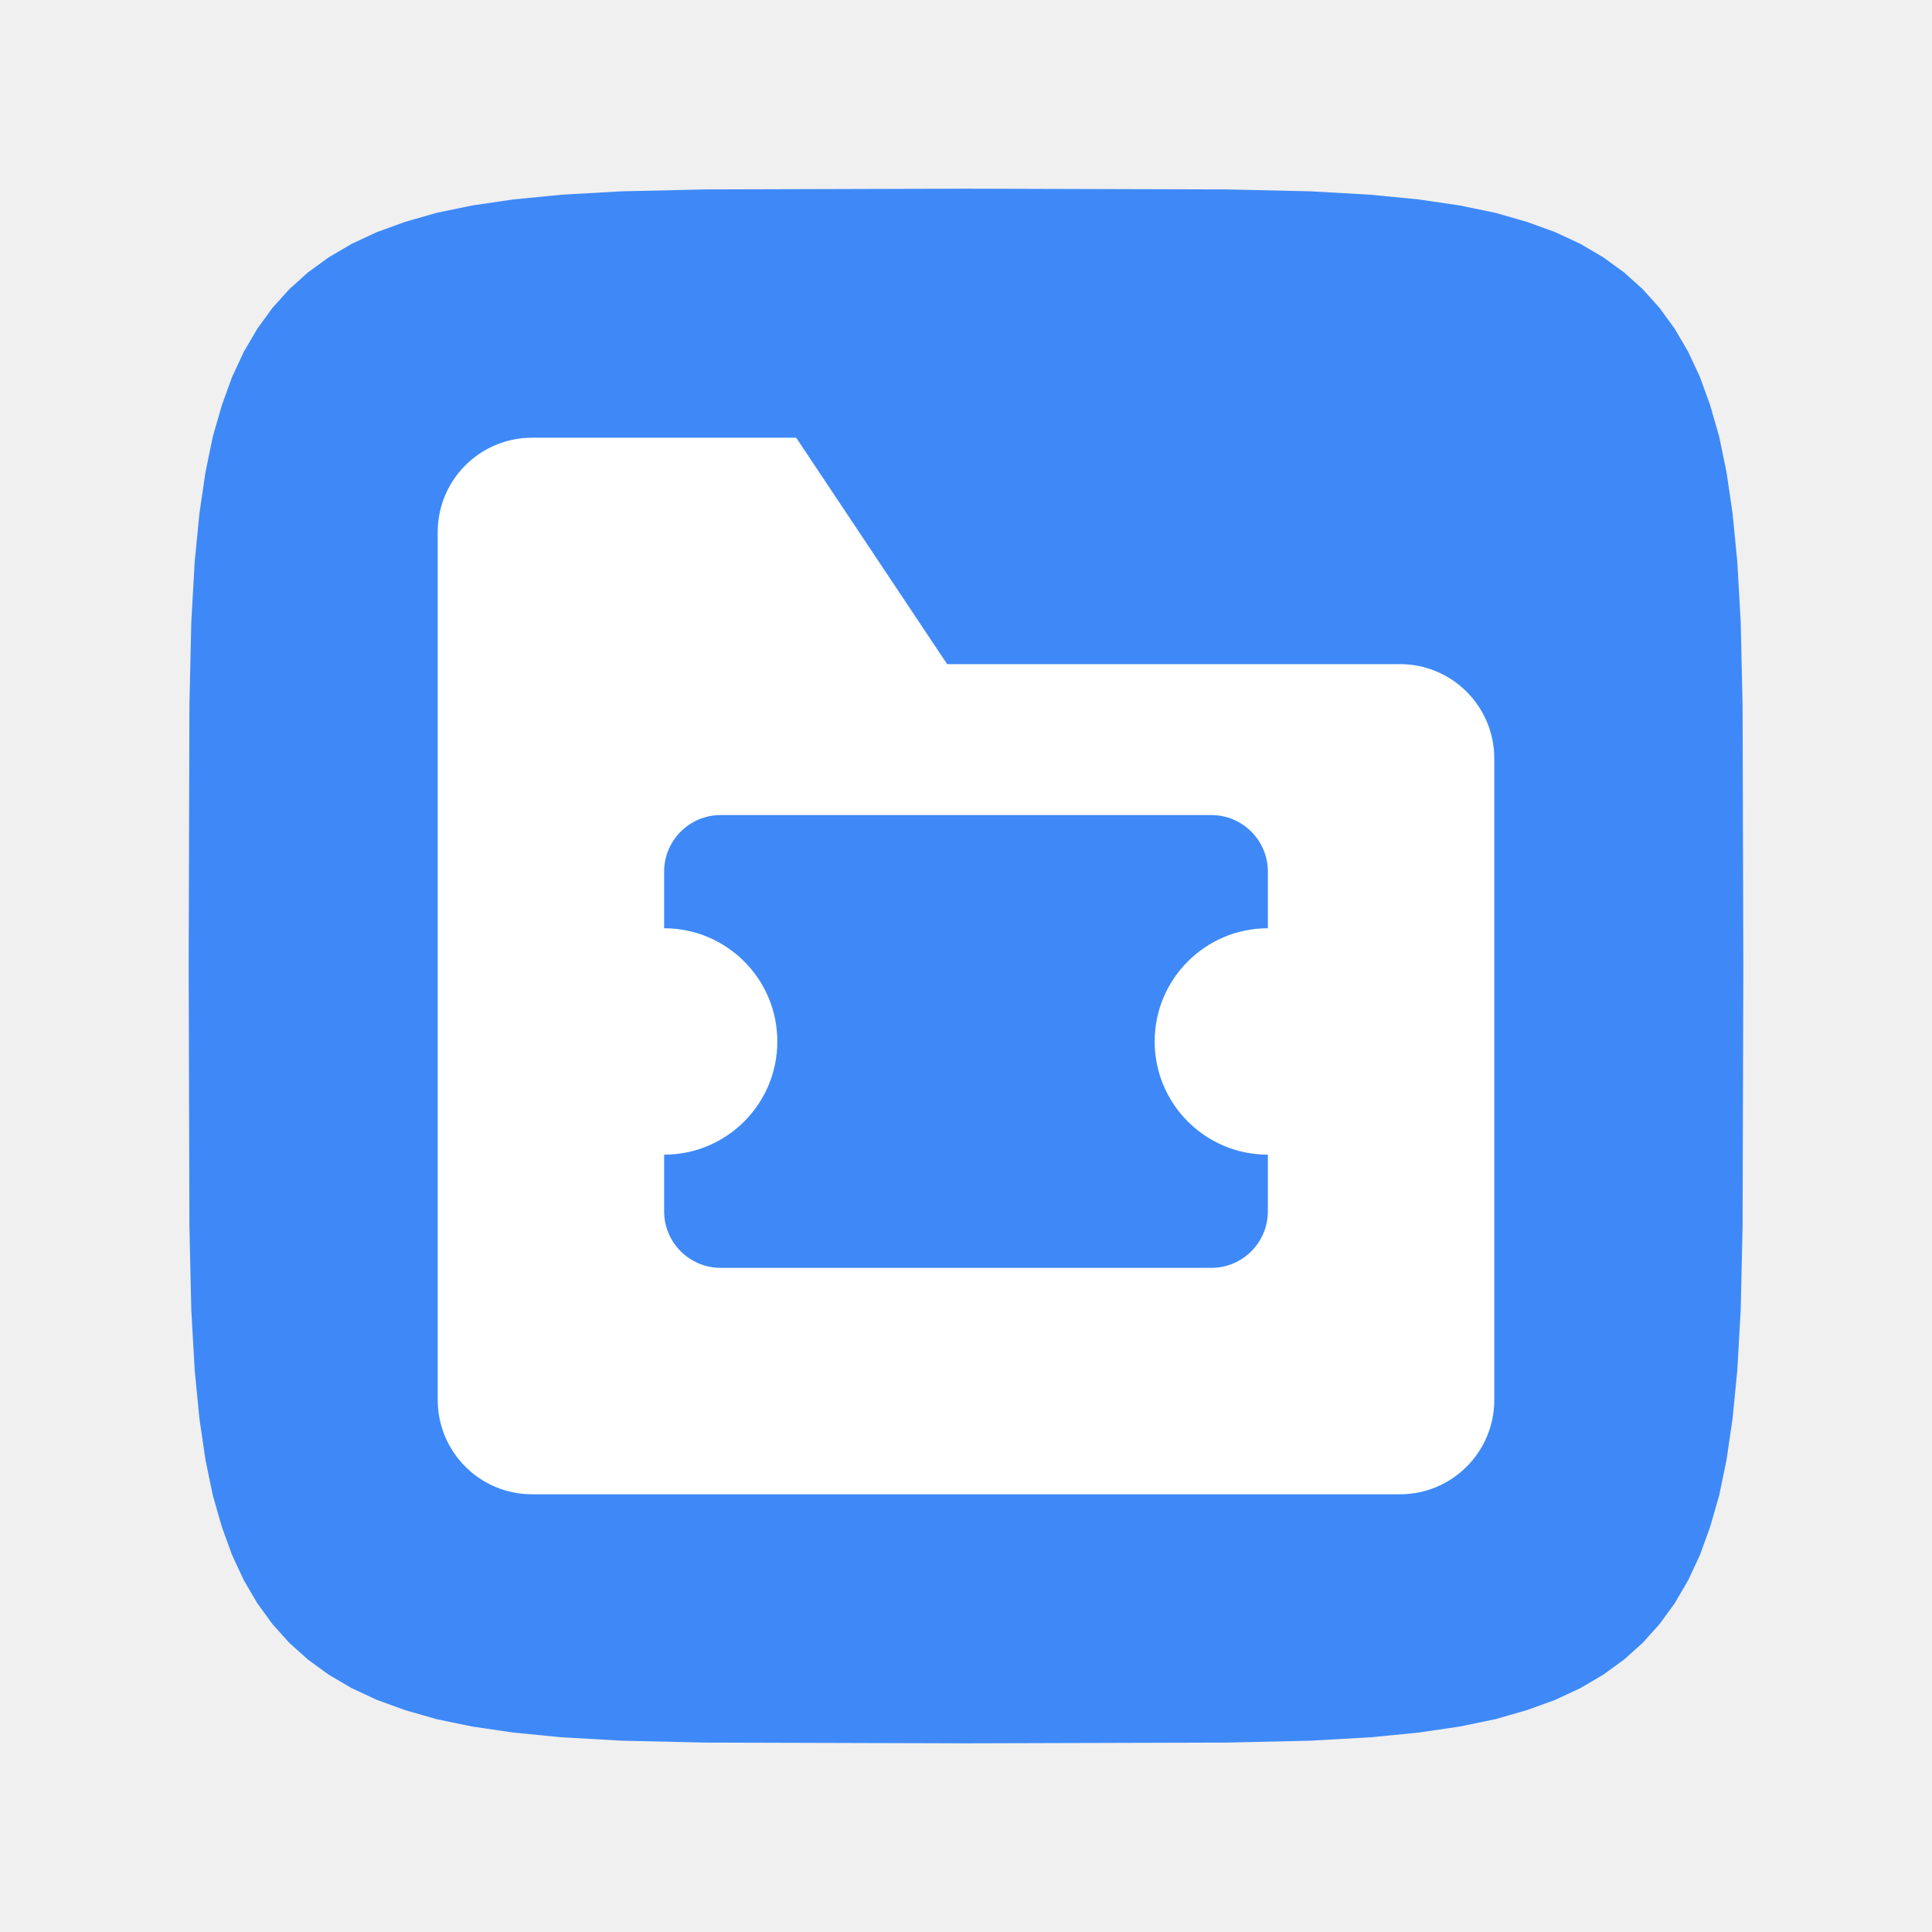
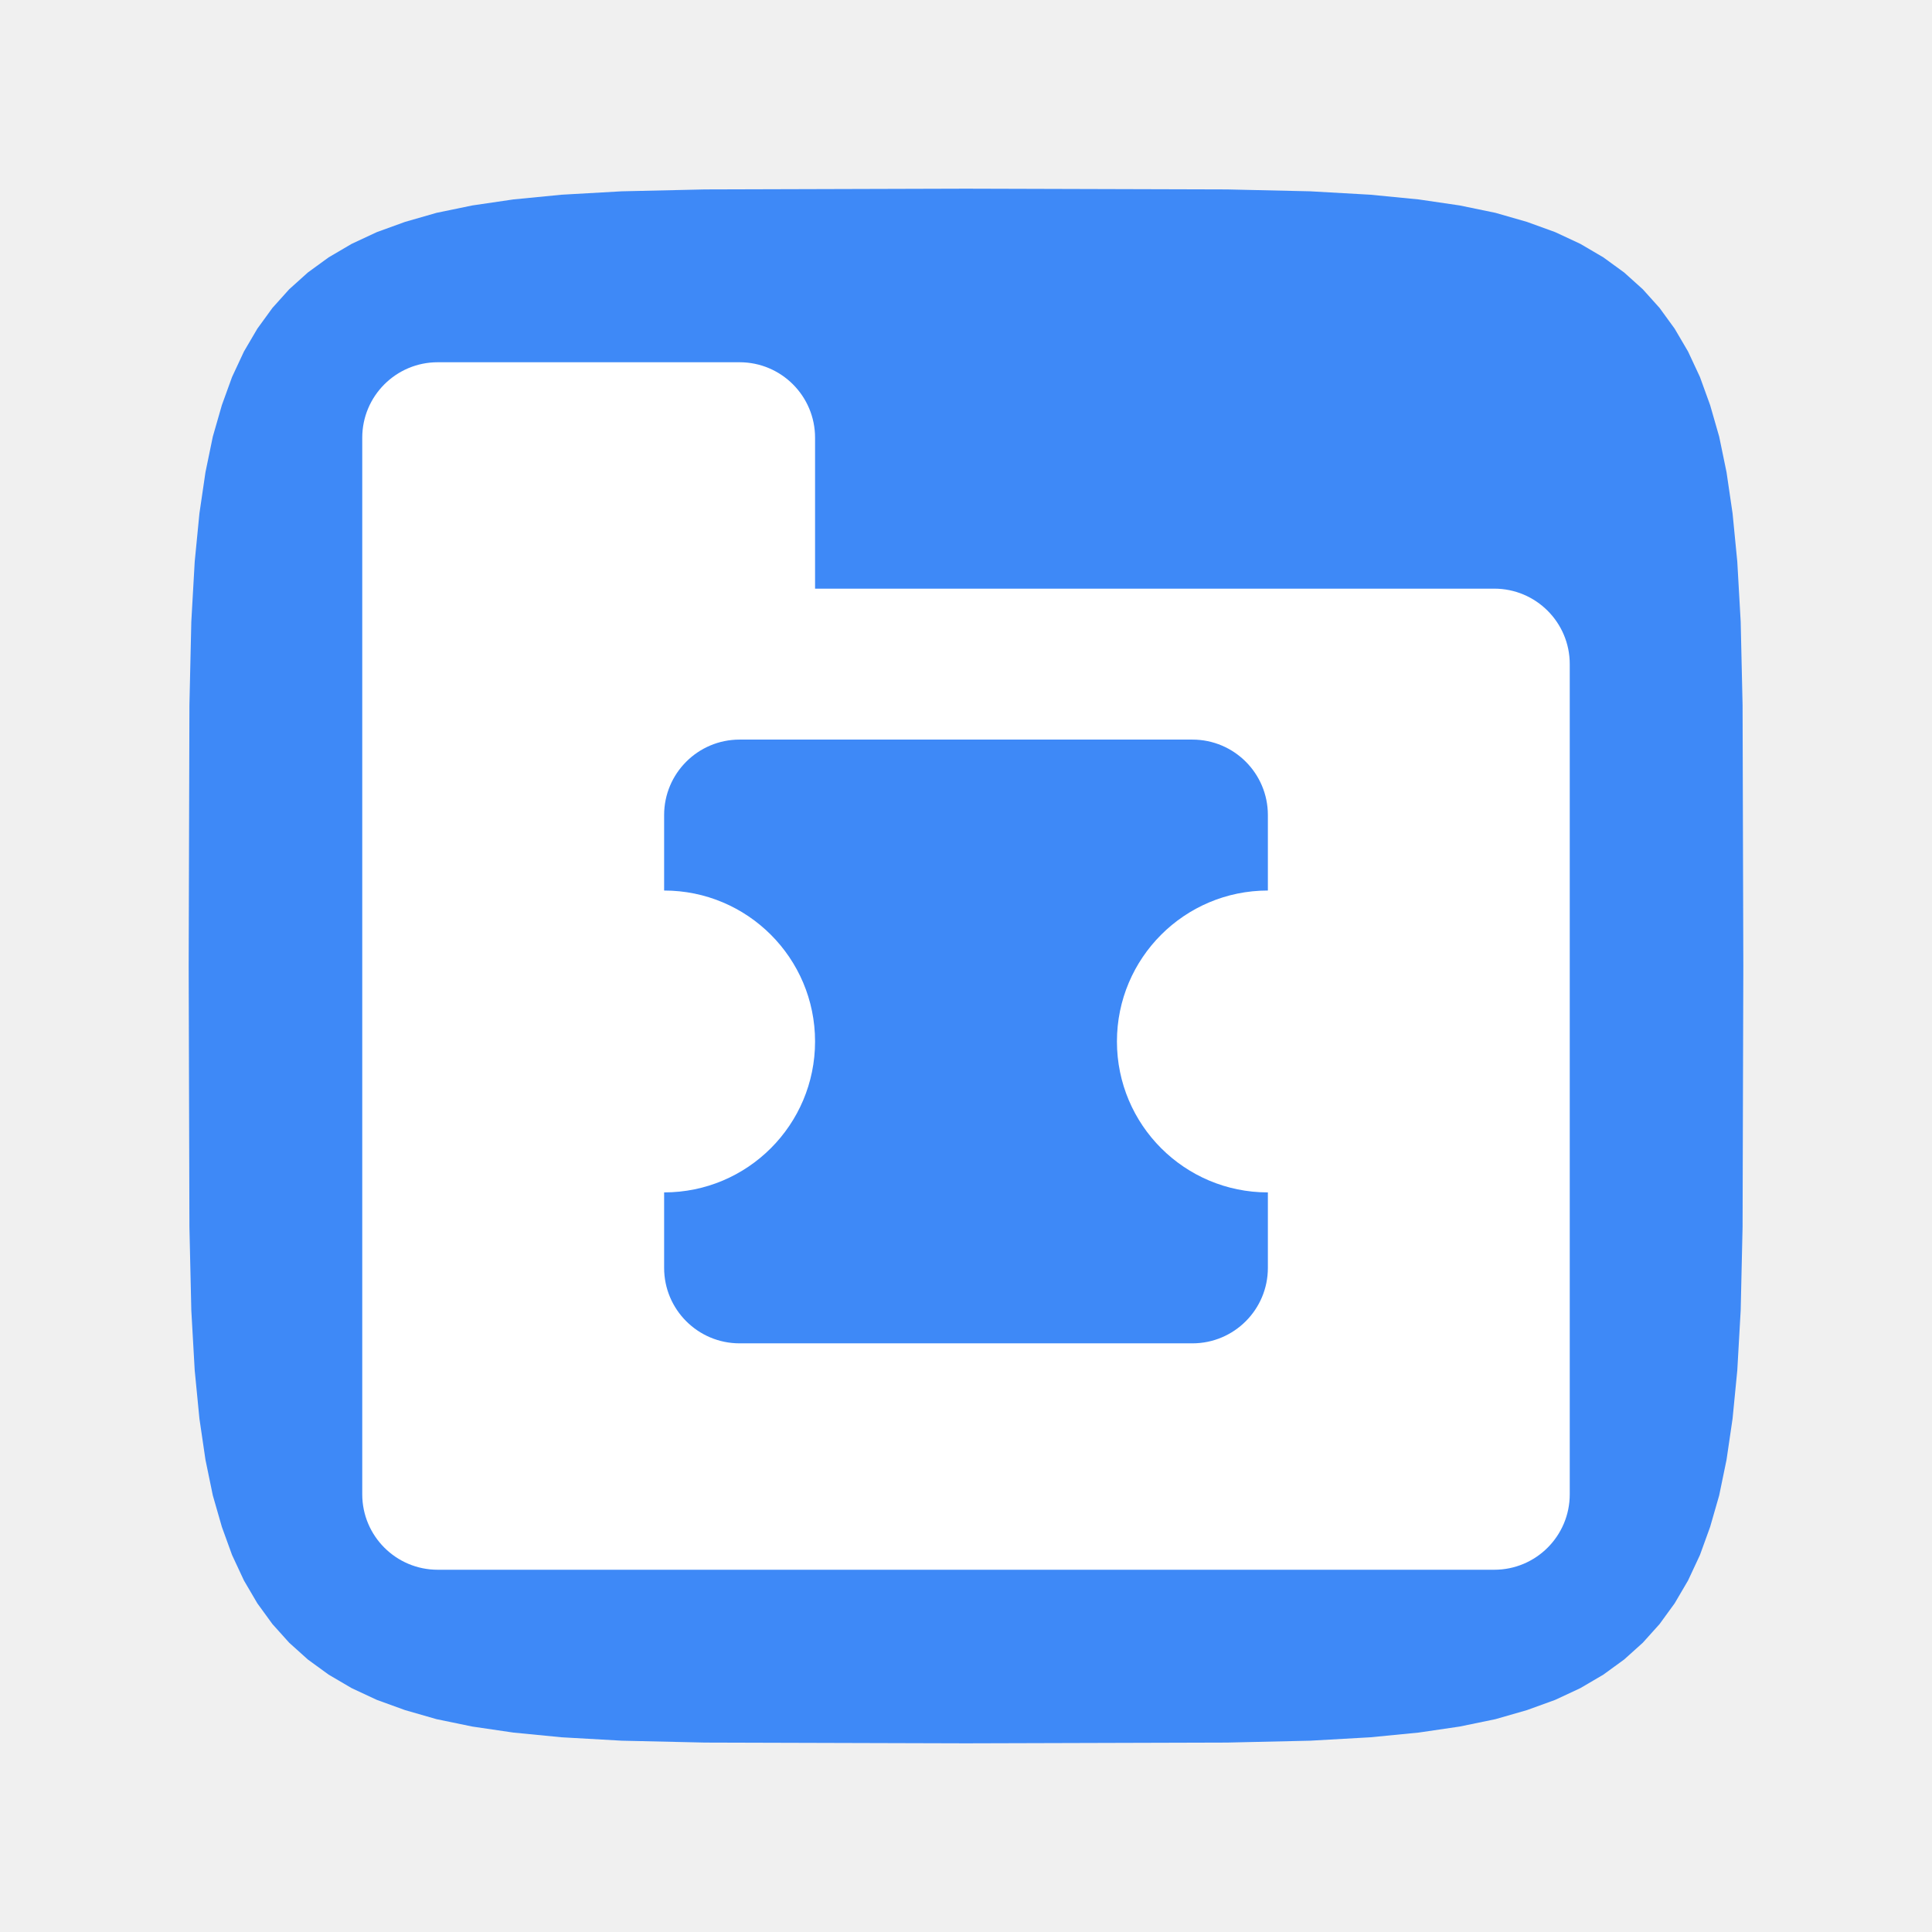
<svg xmlns="http://www.w3.org/2000/svg" width="1024" height="1024" viewBox="0 0 1024 1024">
  <path fill="#3E89F7" d="M924.0 512.0L923.6 650.4L922.6 694.5L920.8 726.3L918.3 751.9L915.1 773.7L911.2 792.6L906.4 809.3L901.0 824.2L894.7 837.7L887.6 849.8L879.6 860.8L870.7 870.7L860.8 879.6L849.8 887.6L837.7 894.7L824.2 901.0L809.3 906.4L792.6 911.2L773.7 915.1L751.9 918.3L726.3 920.8L694.5 922.6L650.4 923.6L512.0 924.0L373.6 923.6L329.5 922.6L297.7 920.8L272.1 918.3L250.3 915.1L231.4 911.2L214.7 906.4L199.8 901.0L186.3 894.7L174.2 887.6L163.2 879.6L153.3 870.7L144.4 860.8L136.4 849.8L129.3 837.7L123.0 824.2L117.6 809.3L112.8 792.6L108.9 773.7L105.7 751.9L103.2 726.3L101.4 694.5L100.4 650.4L100.0 512.0L100.4 373.6L101.4 329.5L103.2 297.7L105.7 272.1L108.9 250.3L112.8 231.4L117.6 214.7L123.0 199.8L129.3 186.3L136.4 174.2L144.4 163.2L153.3 153.3L163.2 144.4L174.2 136.4L186.3 129.3L199.8 123.0L214.7 117.6L231.4 112.8L250.3 108.9L272.1 105.7L297.7 103.2L329.5 101.4L373.6 100.4L512.0 100.0L650.4 100.4L694.5 101.4L726.3 103.2L751.9 105.7L773.7 108.9L792.6 112.8L809.3 117.6L824.2 123.0L837.7 129.3L849.8 136.4L860.8 144.4L870.7 153.3L879.6 163.2L887.6 174.2L894.7 186.3L901.0 199.8L906.4 214.7L911.2 231.4L915.1 250.3L918.3 272.1L920.8 297.7L922.6 329.5L923.6 373.6Z" />
-   <path fill="#FFFFFF" fill-rule="evenodd" transform="translate(192 192) scale(20)" d="M4.5 2H11.5L15.5 8H27.5A2.5 2.5 0 0 1 30 10.5V27.5A2.5 2.5 0 0 1 27.5 30H4.5A2.5 2.5 0 0 1 2 27.5V4.5A2.5 2.5 0 0 1 4.5 2ZM9.5 12H22.5A1.5 1.5 0 0 1 24 13.5V15A3 3 0 0 0 24 21V22.5A1.5 1.5 0 0 1 22.5 24H9.5A1.5 1.5 0 0 1 8 22.5V21A3 3 0 0 0 8 15V13.5A1.5 1.5 0 0 1 9.5 12Z" />
+   <path fill="#FFFFFF" fill-rule="evenodd" transform="translate(192 192) scale(20)" d="M2 0H10A2 2 0 0 1 12 2V6H30A2 2 0 0 1 32 8V30A2 2 0 0 1 30 32H2A2 2 0 0 1 0 30V2A2 2 0 0 1 2 0ZM10 10H22A2 2 0 0 1 24 12V14A4 4 0 0 0 24 22V24A2 2 0 0 1 22 26H10A2 2 0 0 1 8 24V22A4 4 0 0 0 8 14V12A2 2 0 0 1 10 10Z" />
</svg>
